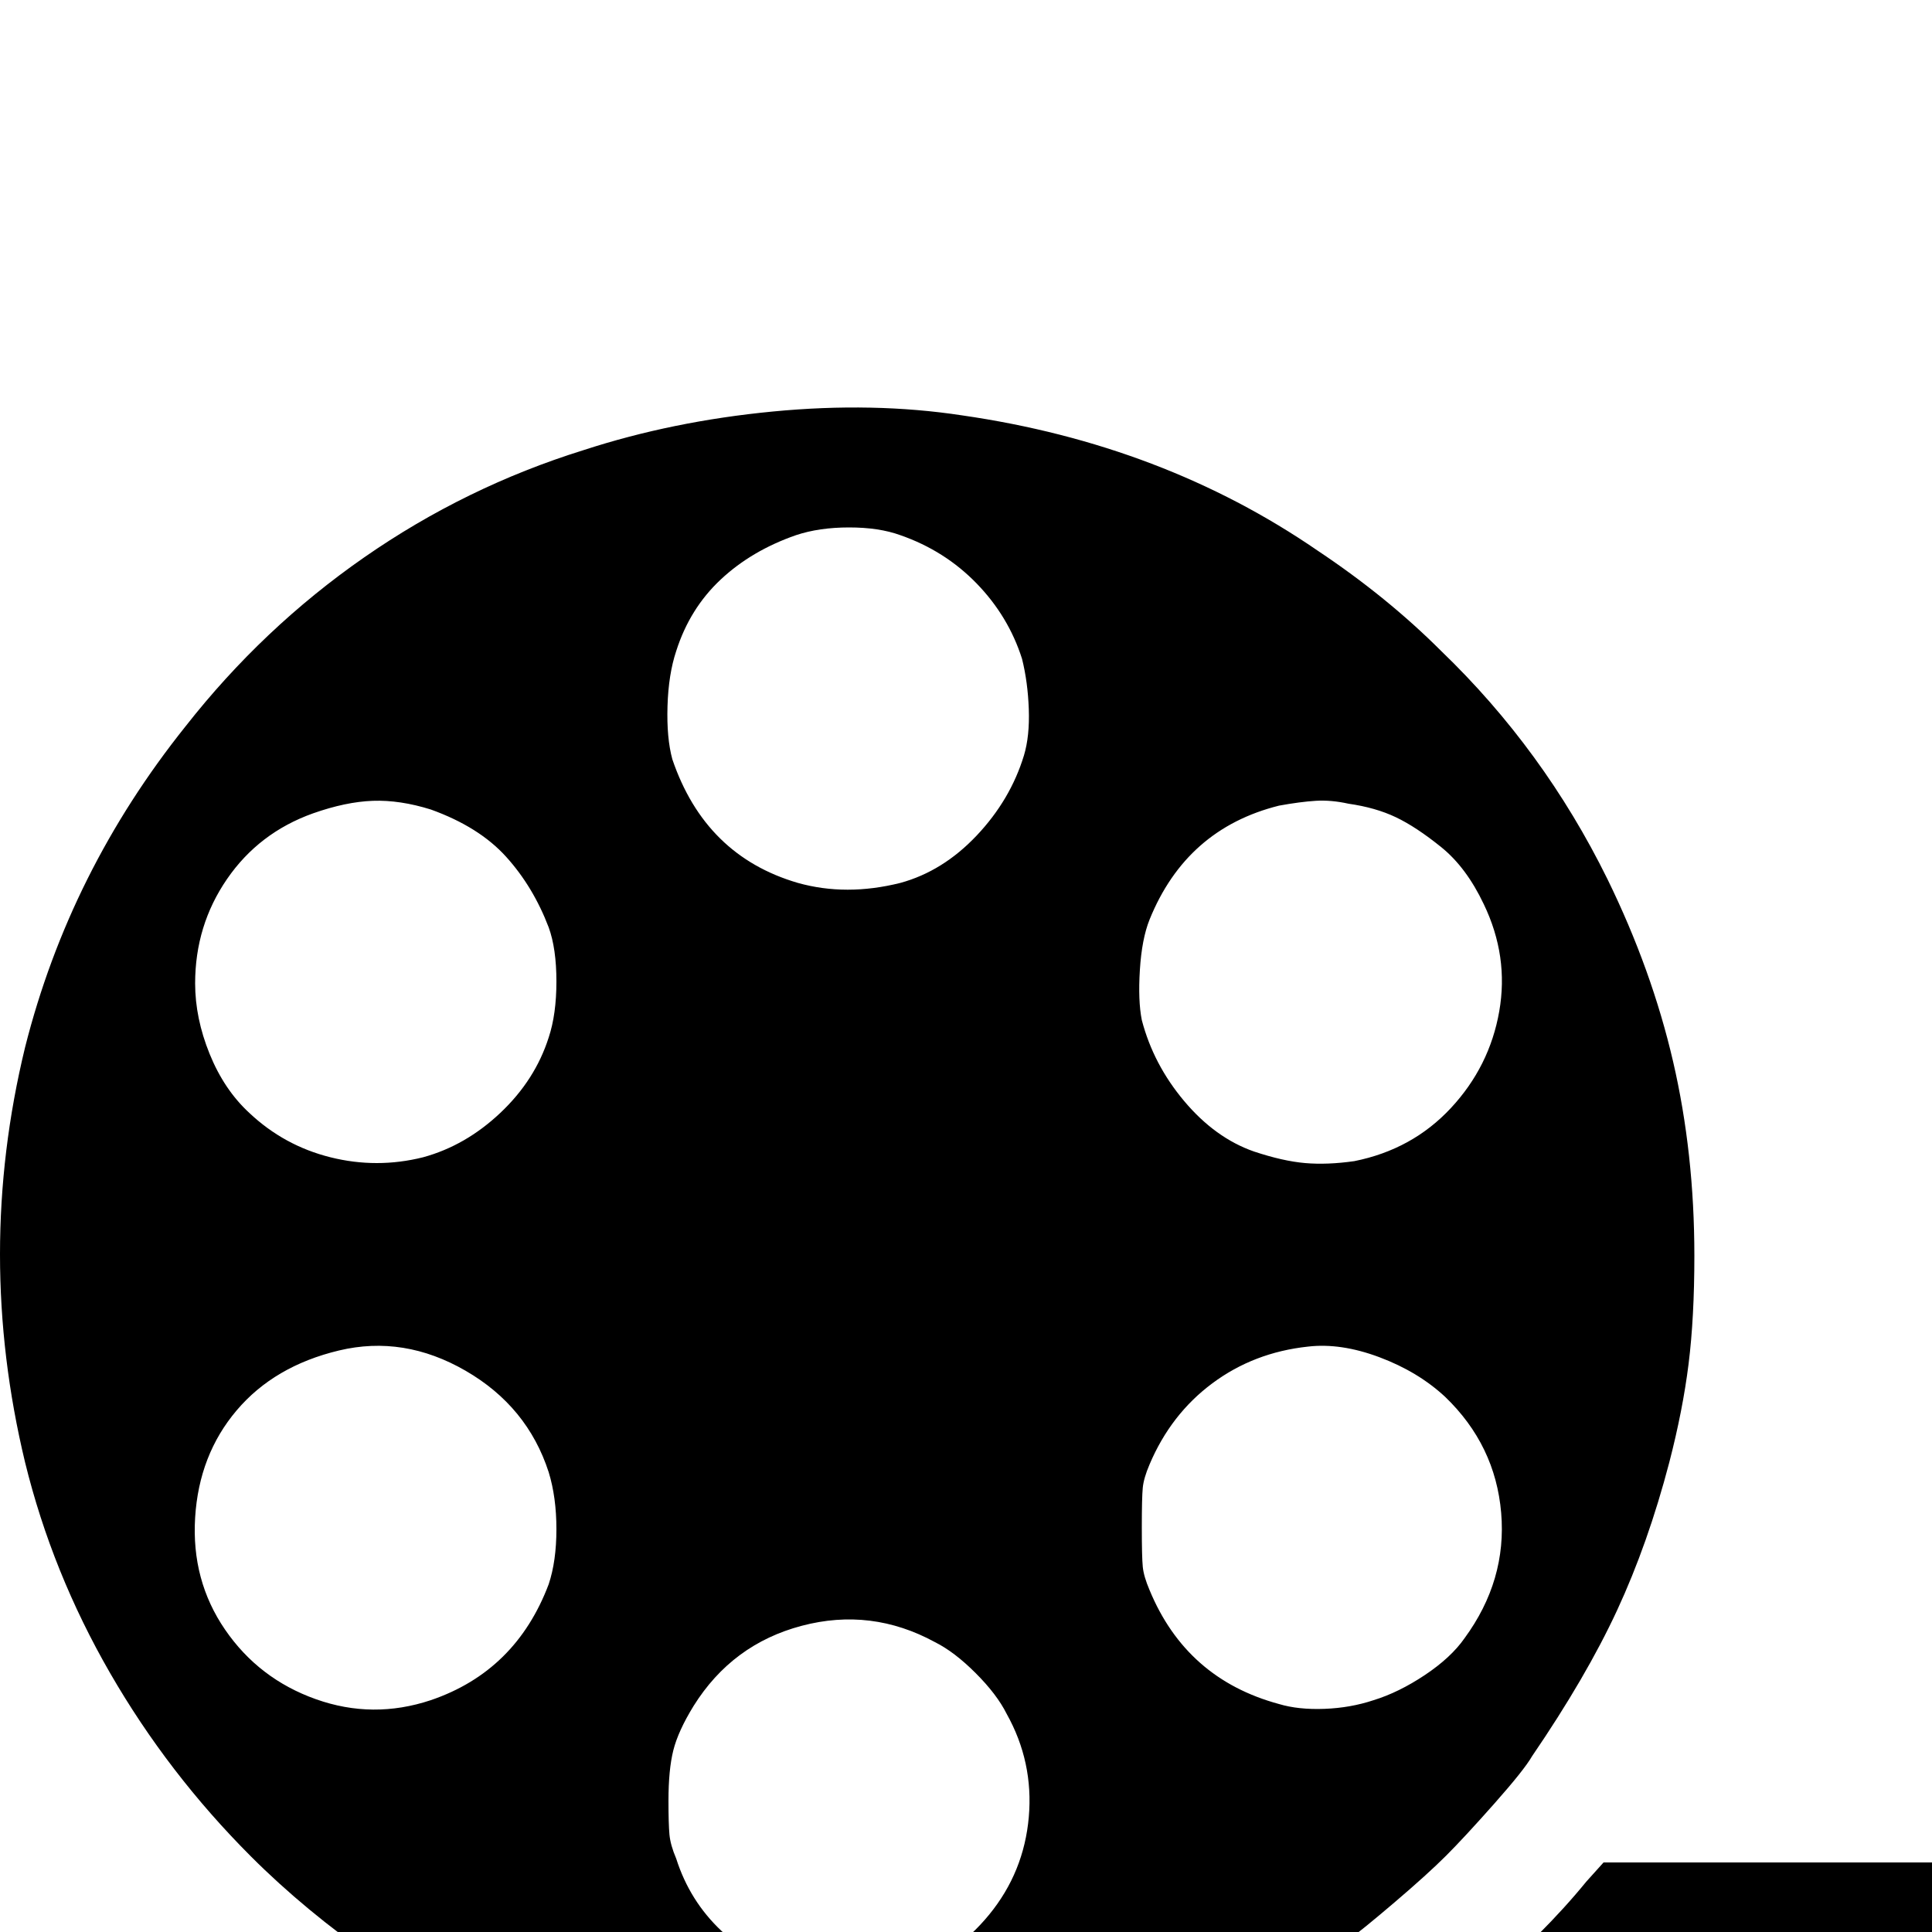
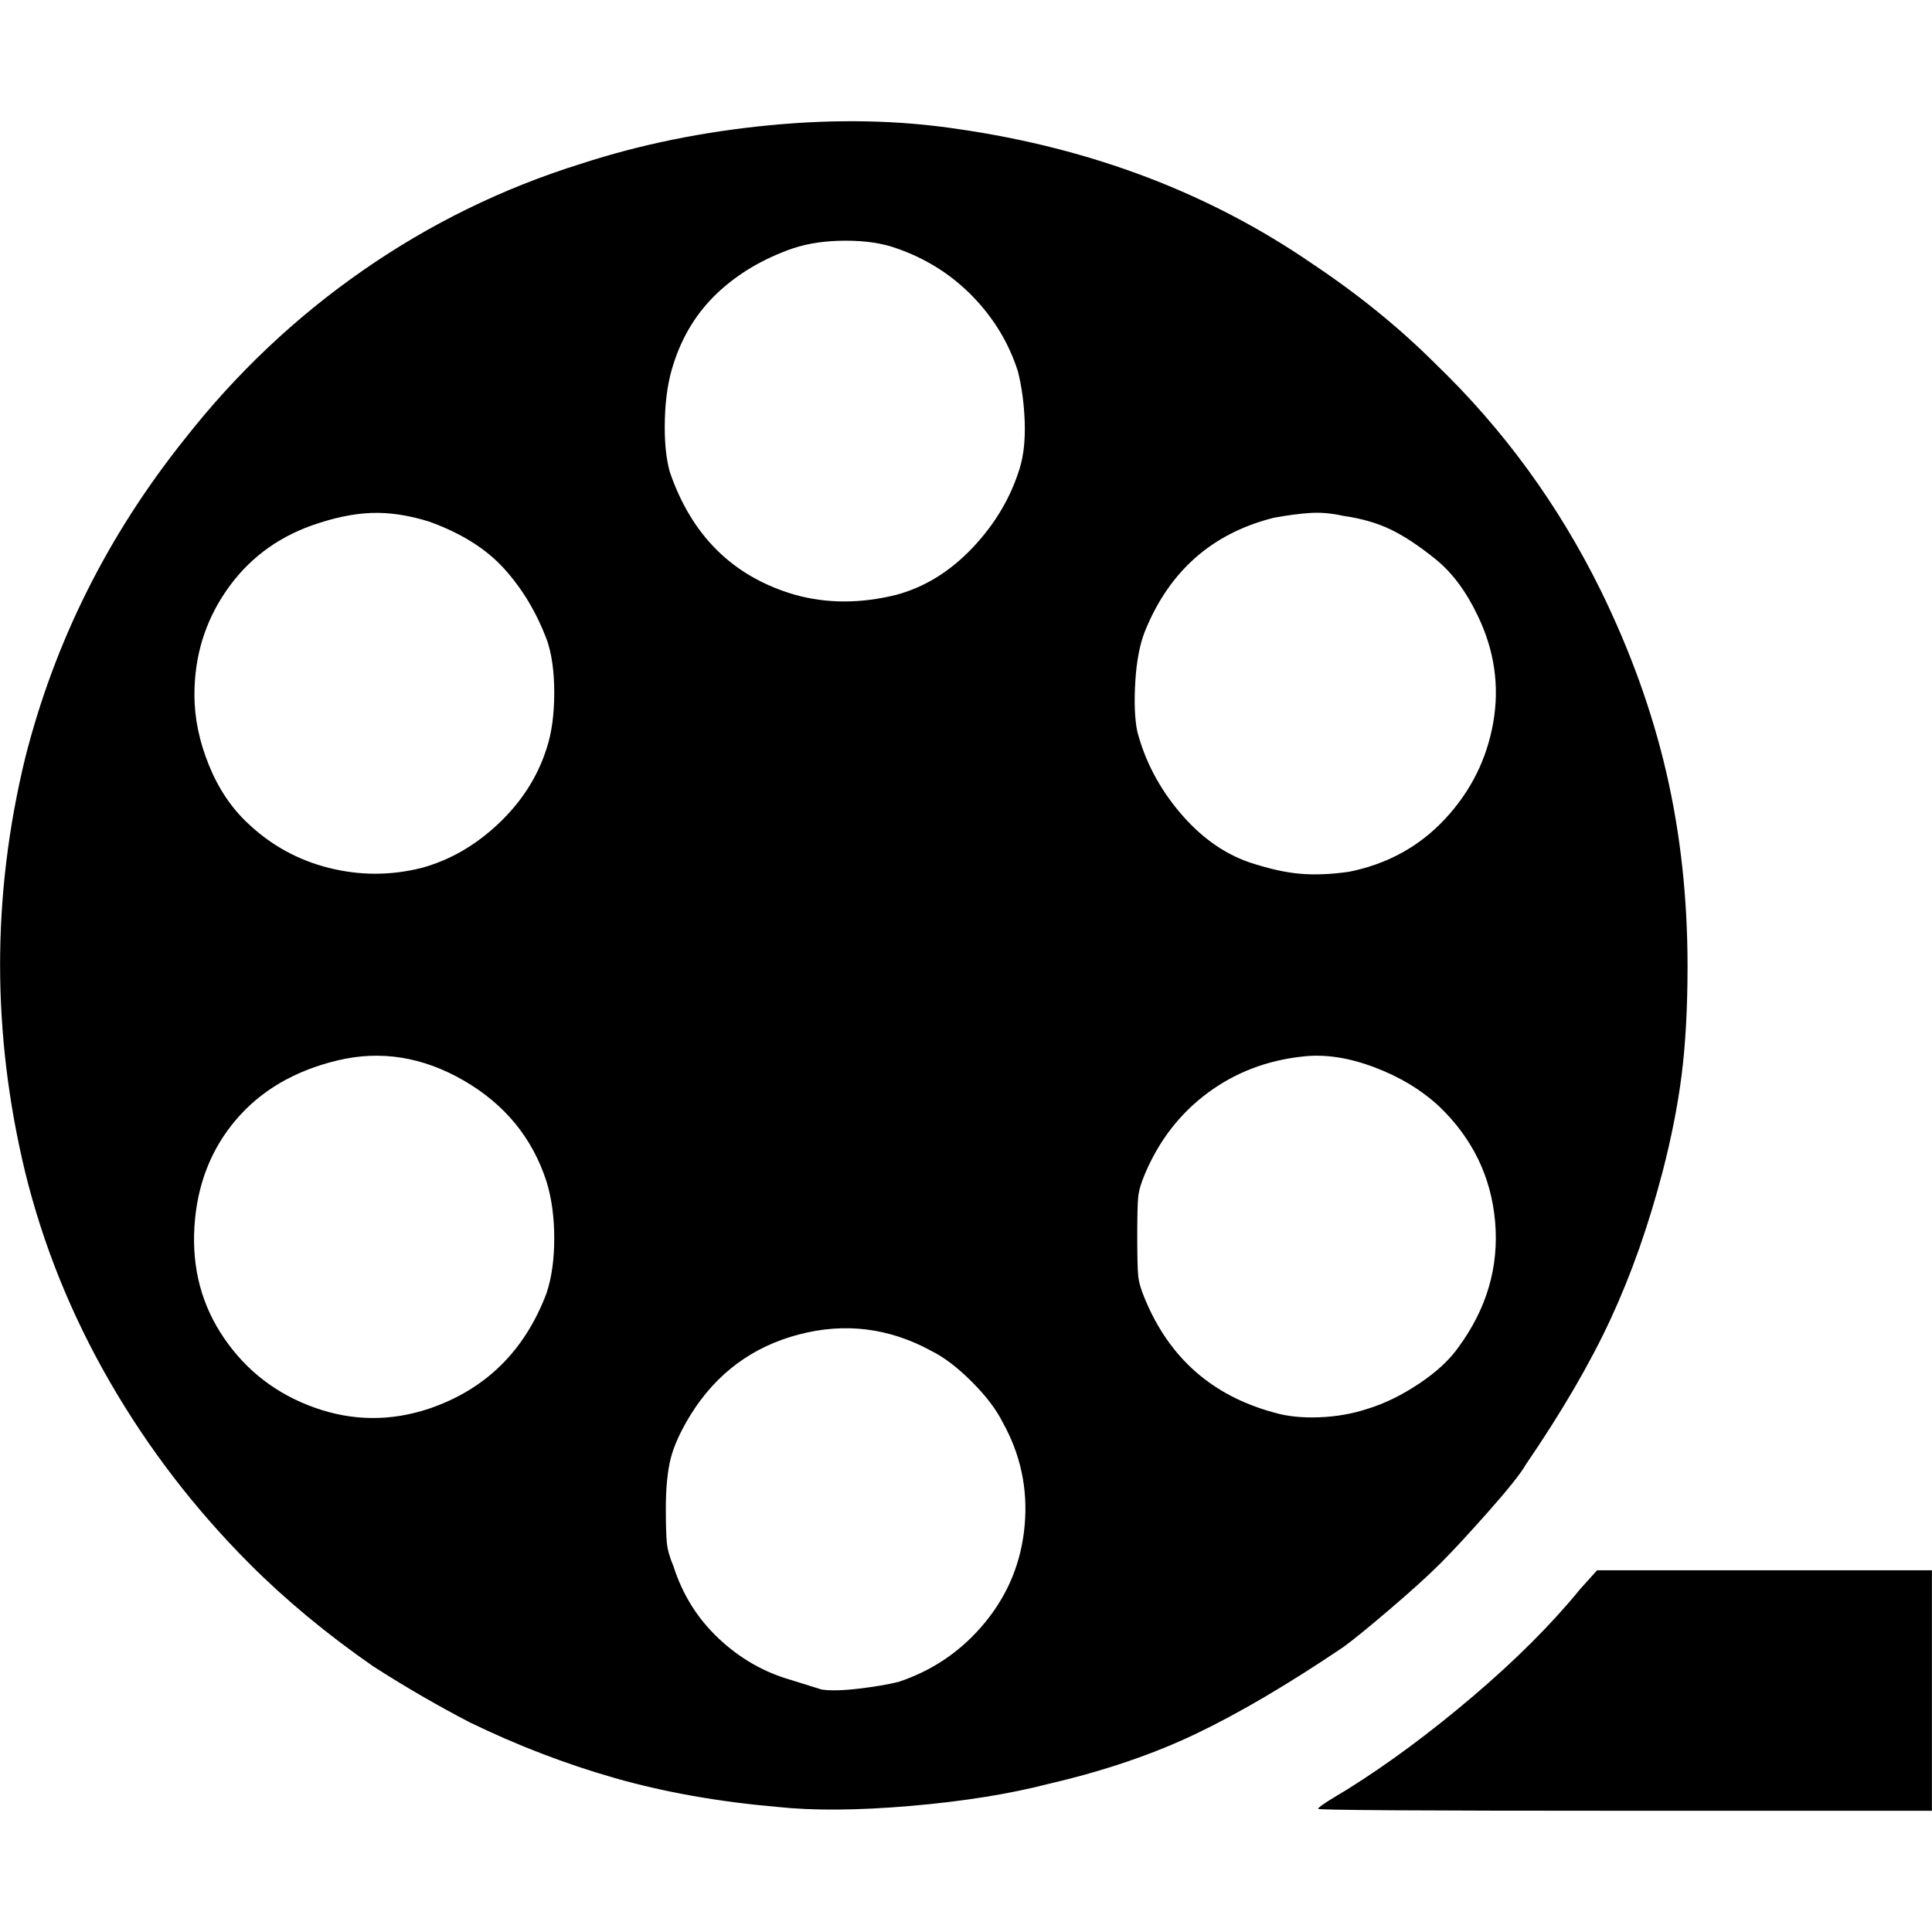
- <svg xmlns="http://www.w3.org/2000/svg" viewBox="0 -1000 1000 1000">
-   <path fill="#000000" d="M404 87Q358 83 319.5 72Q281 61 244 43Q219 30 194 14Q158 -11 130 -39Q87 -82 57 -134Q27 -186 13 -243Q-13 -351 13 -458Q36 -549 96 -624Q136 -675 188.5 -711.5Q241 -748 302 -767Q348 -782 400 -787Q452 -792 498 -785Q602 -770 682 -715Q718 -691 746 -663Q799 -612 832 -545Q855 -498 866 -450.5Q877 -403 877 -350Q877 -318 874 -294Q871 -270 864 -243Q853 -201 837 -166.5Q821 -132 793 -91Q789 -84 773.5 -66.5Q758 -49 748.5 -39.5Q739 -30 722 -15.5Q705 -1 698 4Q655 33 621.5 49Q588 65 545 75Q514 83 473 86.5Q432 90 404 87ZM467 22Q494 13 512 -9Q530 -31 532.5 -59.5Q535 -88 521 -113Q516 -123 505 -134Q494 -145 484 -150Q451 -168 415 -158.5Q379 -149 359 -117Q351 -104 348.5 -94Q346 -84 346 -68Q346 -56 346.5 -50.5Q347 -45 350 -38Q357 -16 373.5 -0.5Q390 15 411 21L427 26Q434 27 446.5 25.5Q459 24 467 22ZM223 -120Q267 -135 284 -180Q288 -192 288 -208.5Q288 -225 284 -238Q273 -272 241 -290.5Q209 -309 175.5 -301Q142 -293 122.5 -270Q103 -247 101 -214.5Q99 -182 116.5 -156.5Q134 -131 163.5 -120.5Q193 -110 223 -120ZM711 -120Q724 -124 737.5 -133Q751 -142 758 -152Q780 -182 777 -217Q774 -252 748 -277Q734 -290 714 -297.5Q694 -305 677 -303Q649 -300 627.5 -284Q606 -268 595 -242Q592 -235 591.5 -230Q591 -225 591 -209.5Q591 -194 591.5 -189Q592 -184 595 -177Q614 -131 662 -118Q672 -115 685.5 -115.5Q699 -116 711 -120ZM219 -401Q241 -407 259 -424Q277 -441 284 -463Q288 -475 288 -492Q288 -509 284 -520Q276 -541 262 -556.5Q248 -572 223 -581Q207 -586 193 -585.5Q179 -585 162 -579Q134 -569 117.5 -545Q101 -521 101 -491Q101 -473 108.5 -454.5Q116 -436 129 -424Q147 -407 171 -401Q195 -395 219 -401ZM701 -399Q731 -405 751 -426.5Q771 -448 776 -476.5Q781 -505 768 -532Q759 -551 746 -561.5Q733 -572 722.5 -577Q712 -582 698 -584Q689 -586 681 -585.5Q673 -585 662 -583Q614 -571 595 -524Q591 -514 590 -498Q589 -482 591 -472Q597 -449 613 -430Q629 -411 649 -404Q664 -399 675.5 -398Q687 -397 701 -399ZM466 -543Q488 -549 505.5 -567.5Q523 -586 530 -609Q533 -619 532.5 -633Q532 -647 529 -659Q522 -681 505.5 -698Q489 -715 466 -723Q455 -727 439.5 -727Q424 -727 412 -723Q389 -715 373 -700Q357 -685 350 -663Q346 -651 345.5 -634.5Q345 -618 348 -607Q365 -557 413 -543Q438 -536 466 -543ZM685 88Q685 87 695 81L700 78Q732 58 765.5 29.5Q799 1 821 -26L830 -36H1004V89H844Q685 89 685 88Z" />
+ <svg xmlns="http://www.w3.org/2000/svg" viewBox="0 -1000 1000 1000" version="1.1" id="svg2026">
+   <defs id="defs2030" />
+   <path d="m 402.4,-64.74 q -45.812,-3.984 -84.155,-14.939 -38.343,-10.955 -75.192,-28.882 -24.898,-12.947 -49.796,-28.882 -35.853,-24.898 -63.739,-52.784 -42.825,-42.825 -72.702,-94.613 -29.878,-51.788 -43.821,-108.556 -25.894,-107.56 0,-214.123 22.906,-90.629 82.662,-165.323 39.837,-50.792 92.123,-87.143 52.286,-36.351 113.037,-55.274 45.812,-14.939 97.6,-19.918 51.788,-4.98 97.6,1.992 103.576,14.939 183.25,69.715 35.853,23.902 63.739,51.788 52.784,50.792 85.649,117.519 22.906,46.808 33.861,94.115 10.955,47.306 10.955,100.09 0,31.87 -2.988,55.772 -2.988,23.902 -9.959,50.792 -10.955,41.829 -26.89,76.188 -15.935,34.359 -43.821,75.192 -3.984,6.971 -19.421,24.4 -15.437,17.429 -24.898,26.89 -9.461,9.461 -26.392,23.902 -16.931,14.441 -23.902,19.421 -42.825,28.882 -76.188,44.817 -33.363,15.935 -76.188,25.894 -30.874,7.967 -71.706,11.453 -40.833,3.486 -68.719,0.498 z m 62.743,-64.735 q 26.89,-8.963 44.817,-30.874 17.927,-21.91 20.416,-50.294 2.49,-28.384 -11.453,-53.282 -4.98,-9.959 -15.935,-20.914 -10.955,-10.955 -20.914,-15.935 -32.865,-17.927 -68.719,-8.465 -35.853,9.461 -55.772,41.331 -7.967,12.947 -10.457,22.906 -2.49,9.959 -2.49,25.894 0,11.951 0.498,17.429 0.498,5.478 3.486,12.449 6.971,21.91 23.404,37.347 16.433,15.437 37.347,21.412 l 15.935,4.98 q 6.971,0.996 19.421,-0.498 12.449,-1.494 20.416,-3.486 z M 222.137,-270.896 q 43.821,-14.939 60.751,-59.755 3.984,-11.951 3.984,-28.384 0,-16.433 -3.984,-29.38 -10.955,-33.861 -42.825,-52.286 -31.87,-18.425 -65.233,-10.457 -33.363,7.967 -52.784,30.874 -19.421,22.906 -21.412,55.274 -1.992,32.367 15.437,57.764 17.429,25.396 46.808,35.853 29.38,10.457 59.257,0.498 z m 486.01,0 q 12.947,-3.984 26.392,-12.947 13.445,-8.963 20.416,-18.923 21.91,-29.878 18.923,-64.735 -2.988,-34.857 -28.882,-59.755 -13.943,-12.947 -33.861,-20.416 -19.918,-7.469 -36.849,-5.478 -27.886,2.988 -49.298,18.923 -21.412,15.935 -32.367,41.829 -2.988,6.971 -3.486,11.951 -0.498,4.98 -0.498,20.416 0,15.437 0.498,20.416 0.498,4.98 3.486,11.951 18.923,45.812 66.727,58.759 9.959,2.988 23.404,2.49 13.445,-0.498 25.396,-4.482 z M 218.154,-550.751 q 21.91,-5.976 39.837,-22.906 17.927,-16.931 24.898,-38.841 3.984,-11.951 3.984,-28.882 0,-16.931 -3.984,-27.886 -7.967,-20.914 -21.91,-36.351 -13.943,-15.437 -38.841,-24.4 -15.935,-4.98 -29.878,-4.482 -13.943,0.498 -30.874,6.473 -27.886,9.959 -44.319,33.861 -16.433,23.902 -16.433,53.78 0,17.927 7.469,36.351 7.469,18.425 20.416,30.376 17.927,16.931 41.829,22.906 23.902,5.976 47.804,0 z m 480.035,1.992 q 29.878,-5.976 49.796,-27.388 19.918,-21.412 24.898,-49.796 4.98,-28.384 -7.967,-55.274 -8.963,-18.923 -21.91,-29.38 -12.947,-10.457 -23.404,-15.437 -10.457,-4.98 -24.4,-6.971 -8.963,-1.992 -16.931,-1.494 -7.967,0.498 -18.923,2.49 -47.804,11.951 -66.727,58.759 -3.984,9.959 -4.98,25.894 -0.996,15.935 0.996,25.894 5.976,22.906 21.91,41.829 15.935,18.923 35.853,25.894 14.939,4.98 26.392,5.976 11.453,0.996 25.396,-0.996 z M 464.147,-692.172 q 21.91,-5.976 39.339,-24.4 17.429,-18.425 24.4,-41.331 2.988,-9.959 2.49,-23.902 -0.498,-13.943 -3.486,-25.894 -6.971,-21.91 -23.404,-38.841 -16.433,-16.931 -39.339,-24.898 -10.955,-3.984 -26.392,-3.984 -15.437,0 -27.388,3.984 -22.906,7.967 -38.841,22.906 -15.935,14.939 -22.906,36.849 -3.984,11.951 -4.482,28.384 -0.498,16.433 2.49,27.388 16.931,49.796 64.735,63.739 24.898,6.971 52.784,0 z m 218.107,628.427 q 0,-0.996 9.959,-6.971 l 4.98,-2.988 q 31.87,-19.918 65.233,-48.302 33.363,-28.384 55.274,-55.274 l 8.963,-9.959 h 173.291 V -62.748 H 840.606 q -158.352,0 -158.352,-0.996 z" id="path2024" style="fill:#000000;stroke-width:0.996" />
</svg>
